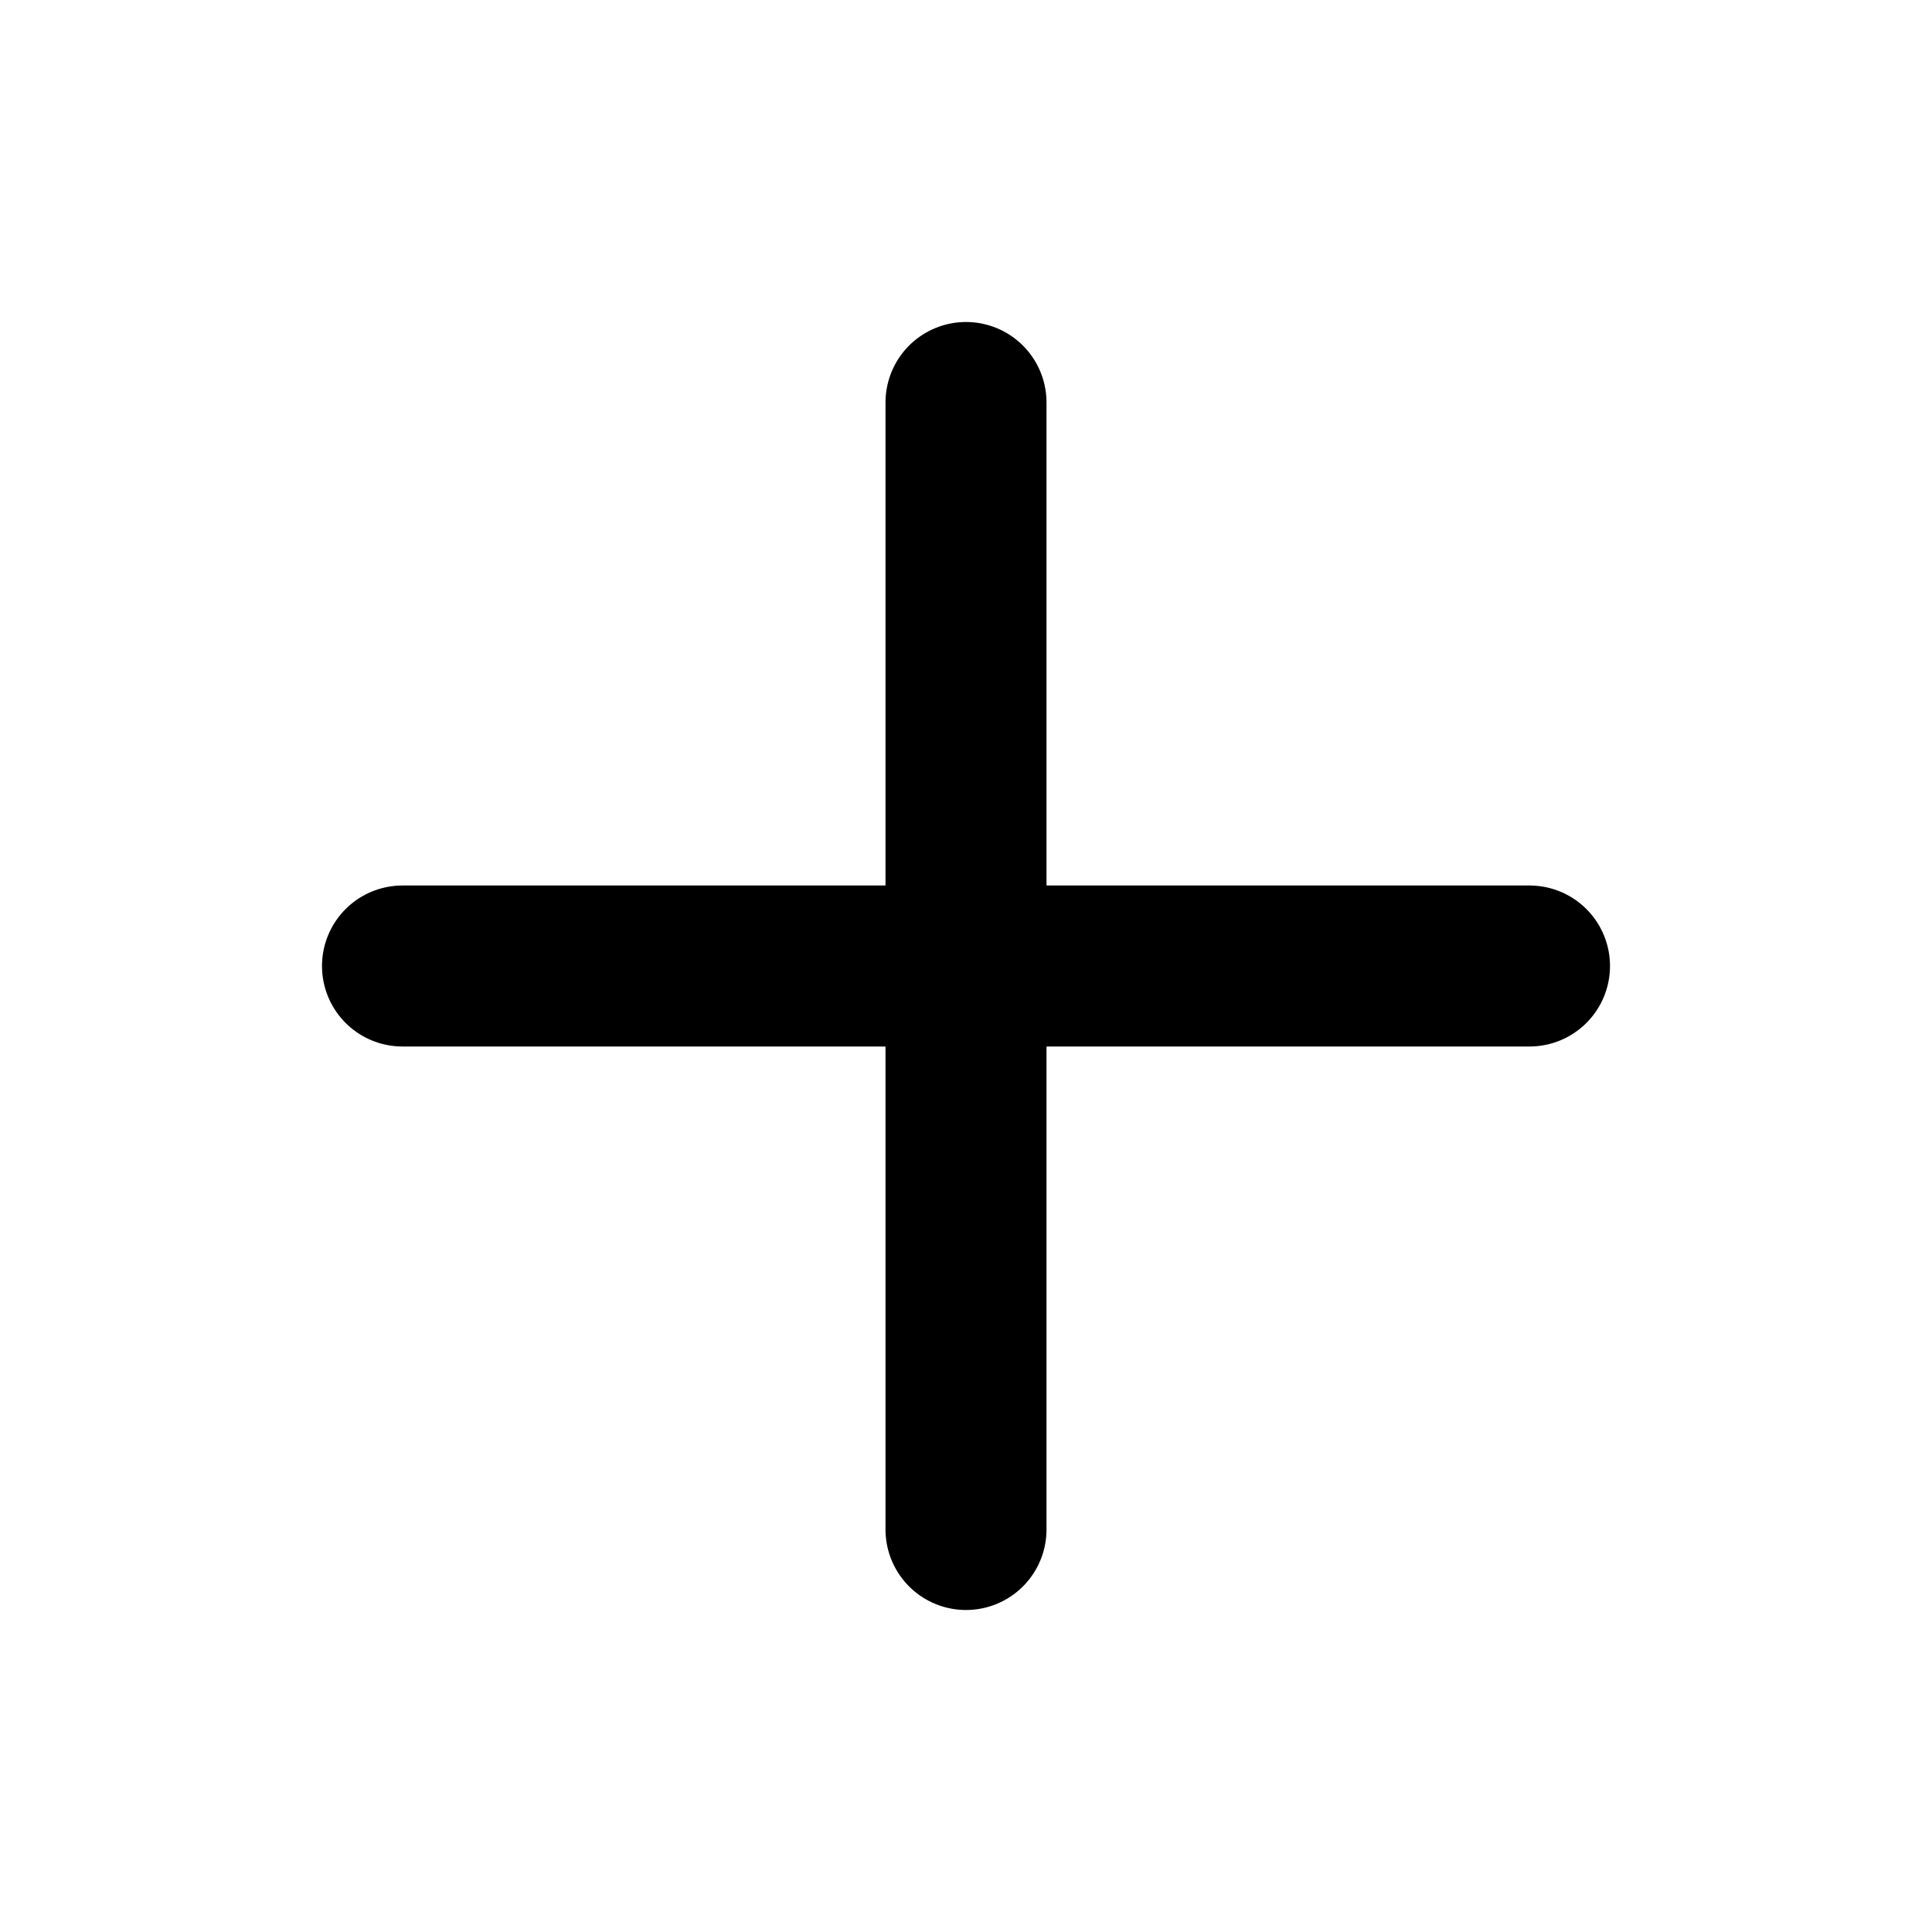
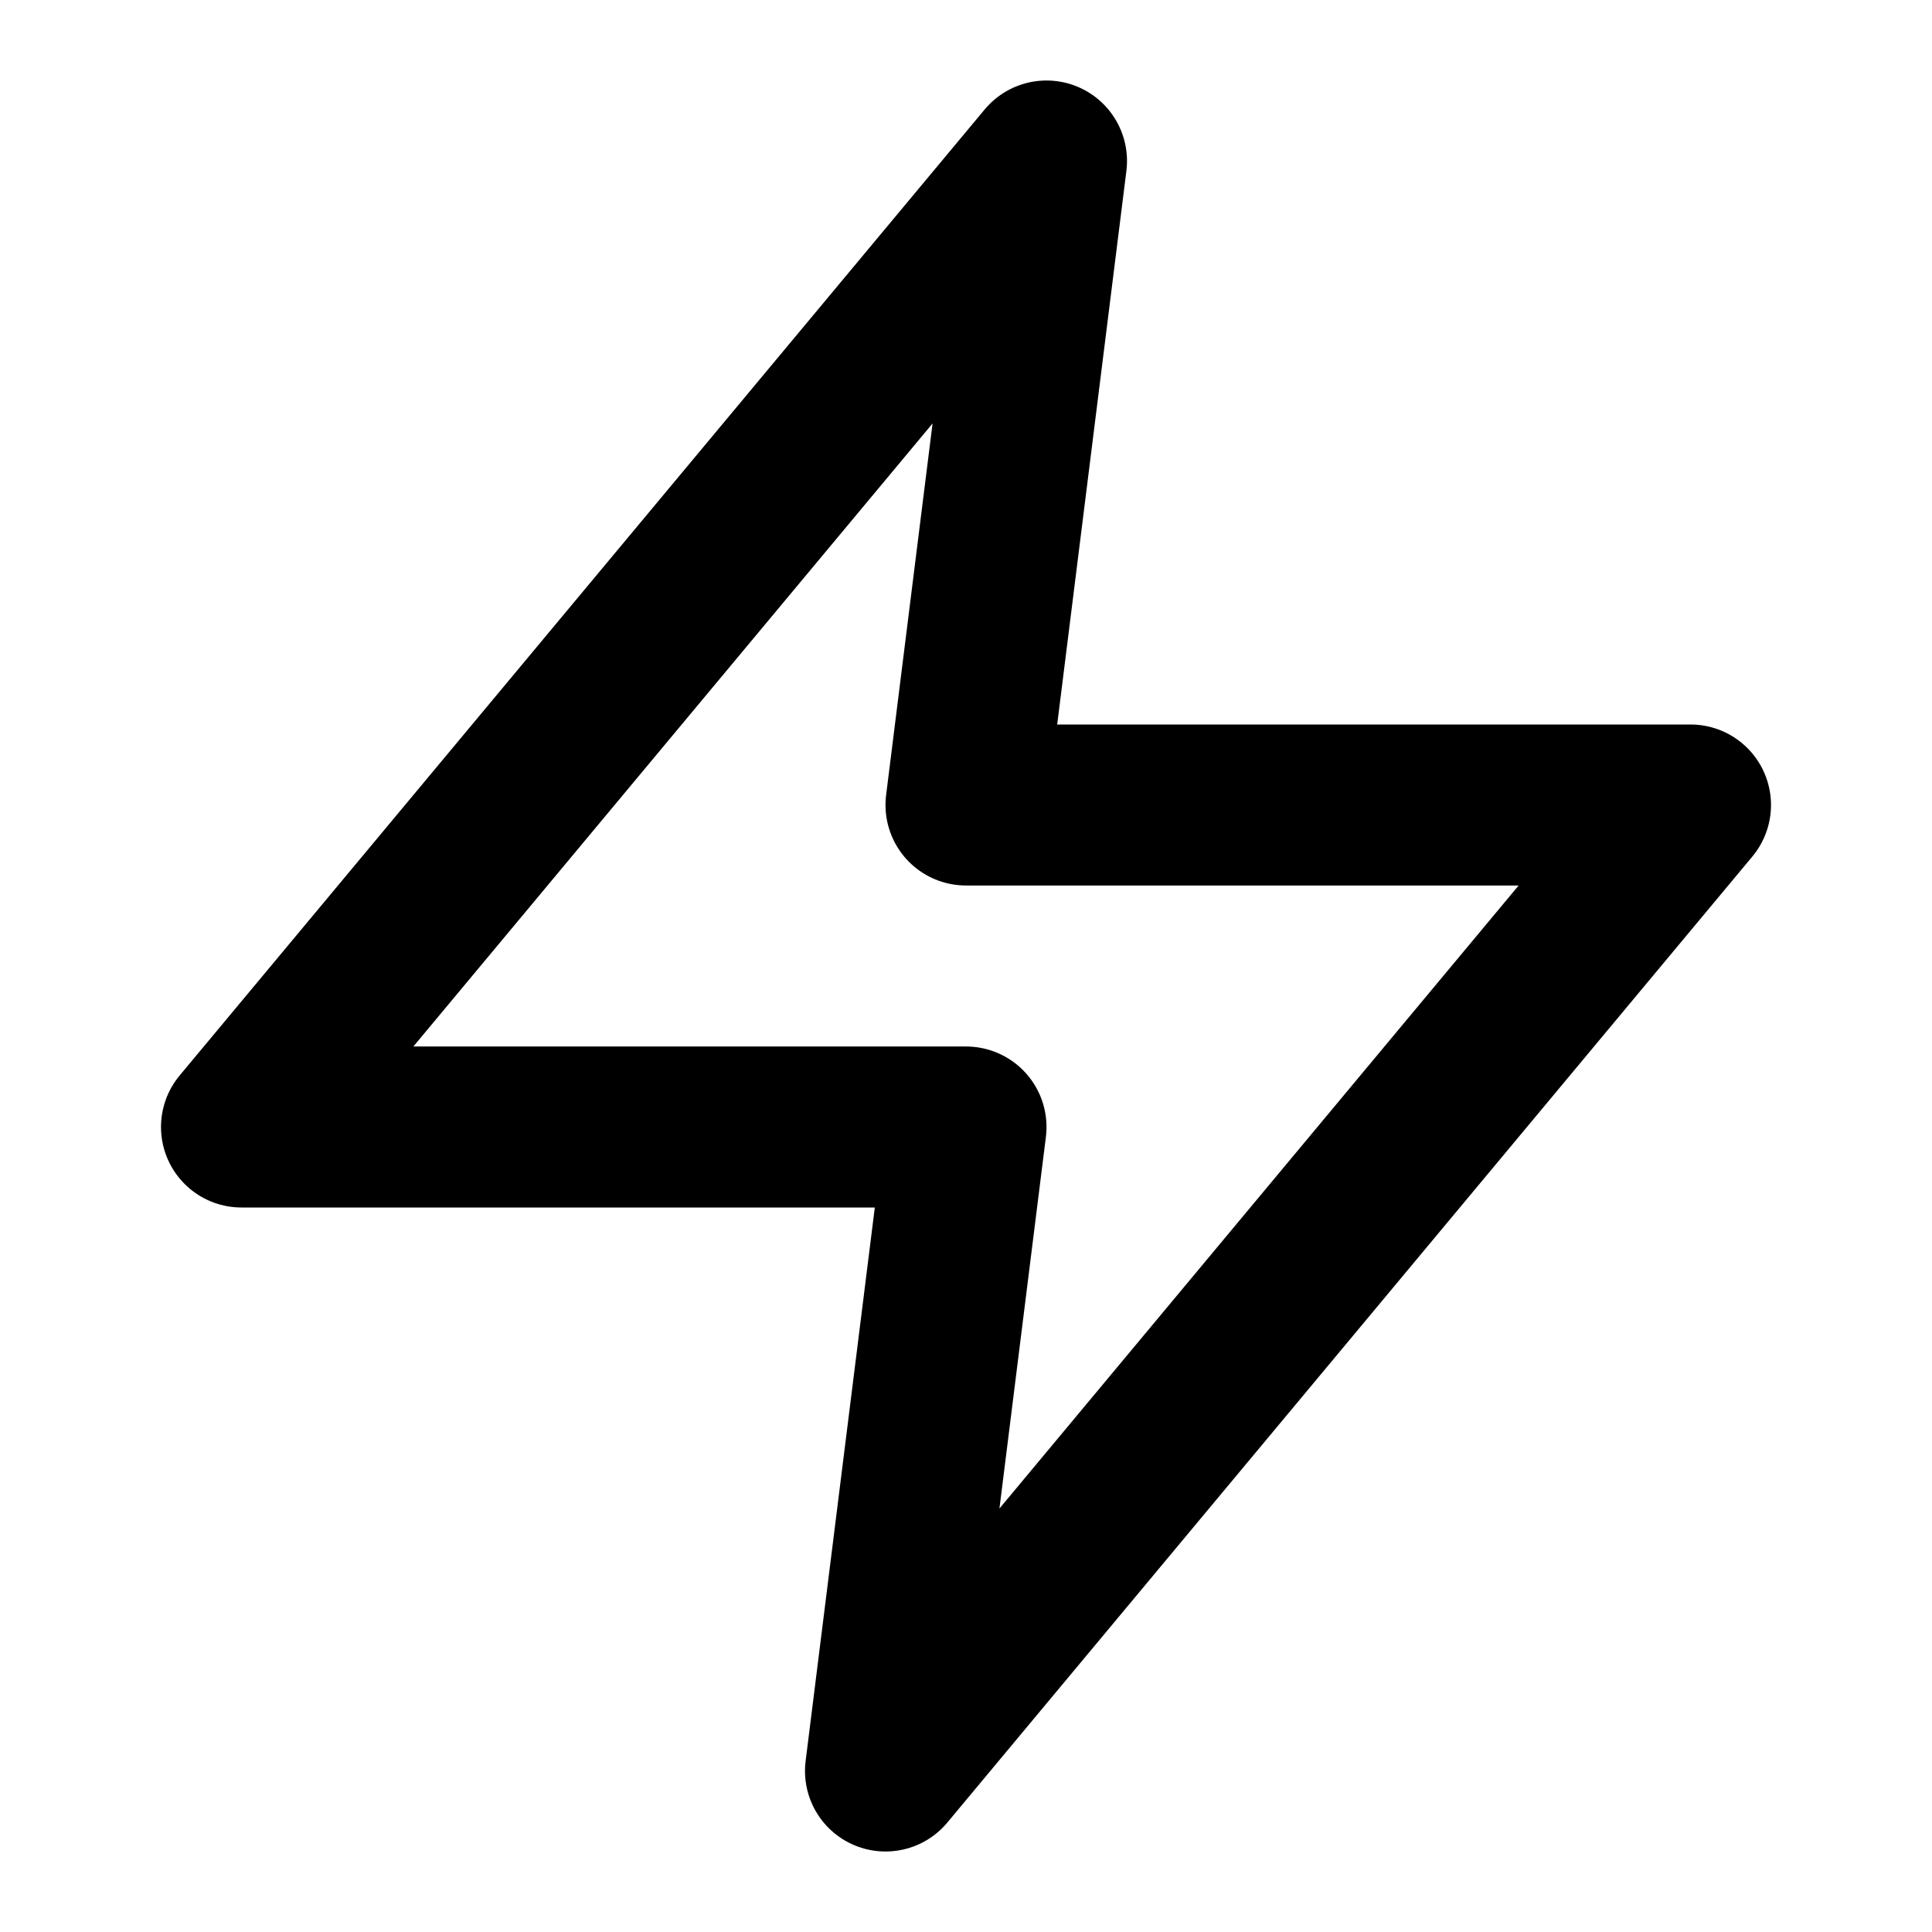
- <svg xmlns="http://www.w3.org/2000/svg" width="20" height="20" viewBox="0 0 24 24" fill="none" stroke="currentColor" stroke-width="2" stroke-linecap="round" stroke-linejoin="round" class="feather feather-plus">
-   <line x1="12" y1="5" x2="12" y2="19" />
-   <line x1="5" y1="12" x2="19" y2="12" />
+ <svg xmlns="http://www.w3.org/2000/svg" width="20" height="20" viewBox="0 0 24 24" fill="none" stroke="currentColor" stroke-width="2" stroke-linecap="round" stroke-linejoin="round" class="feather feather-zap">
+   <polygon points="13 2 3 14 12 14 11 22 21 10 12 10 13 2" />
</svg>
